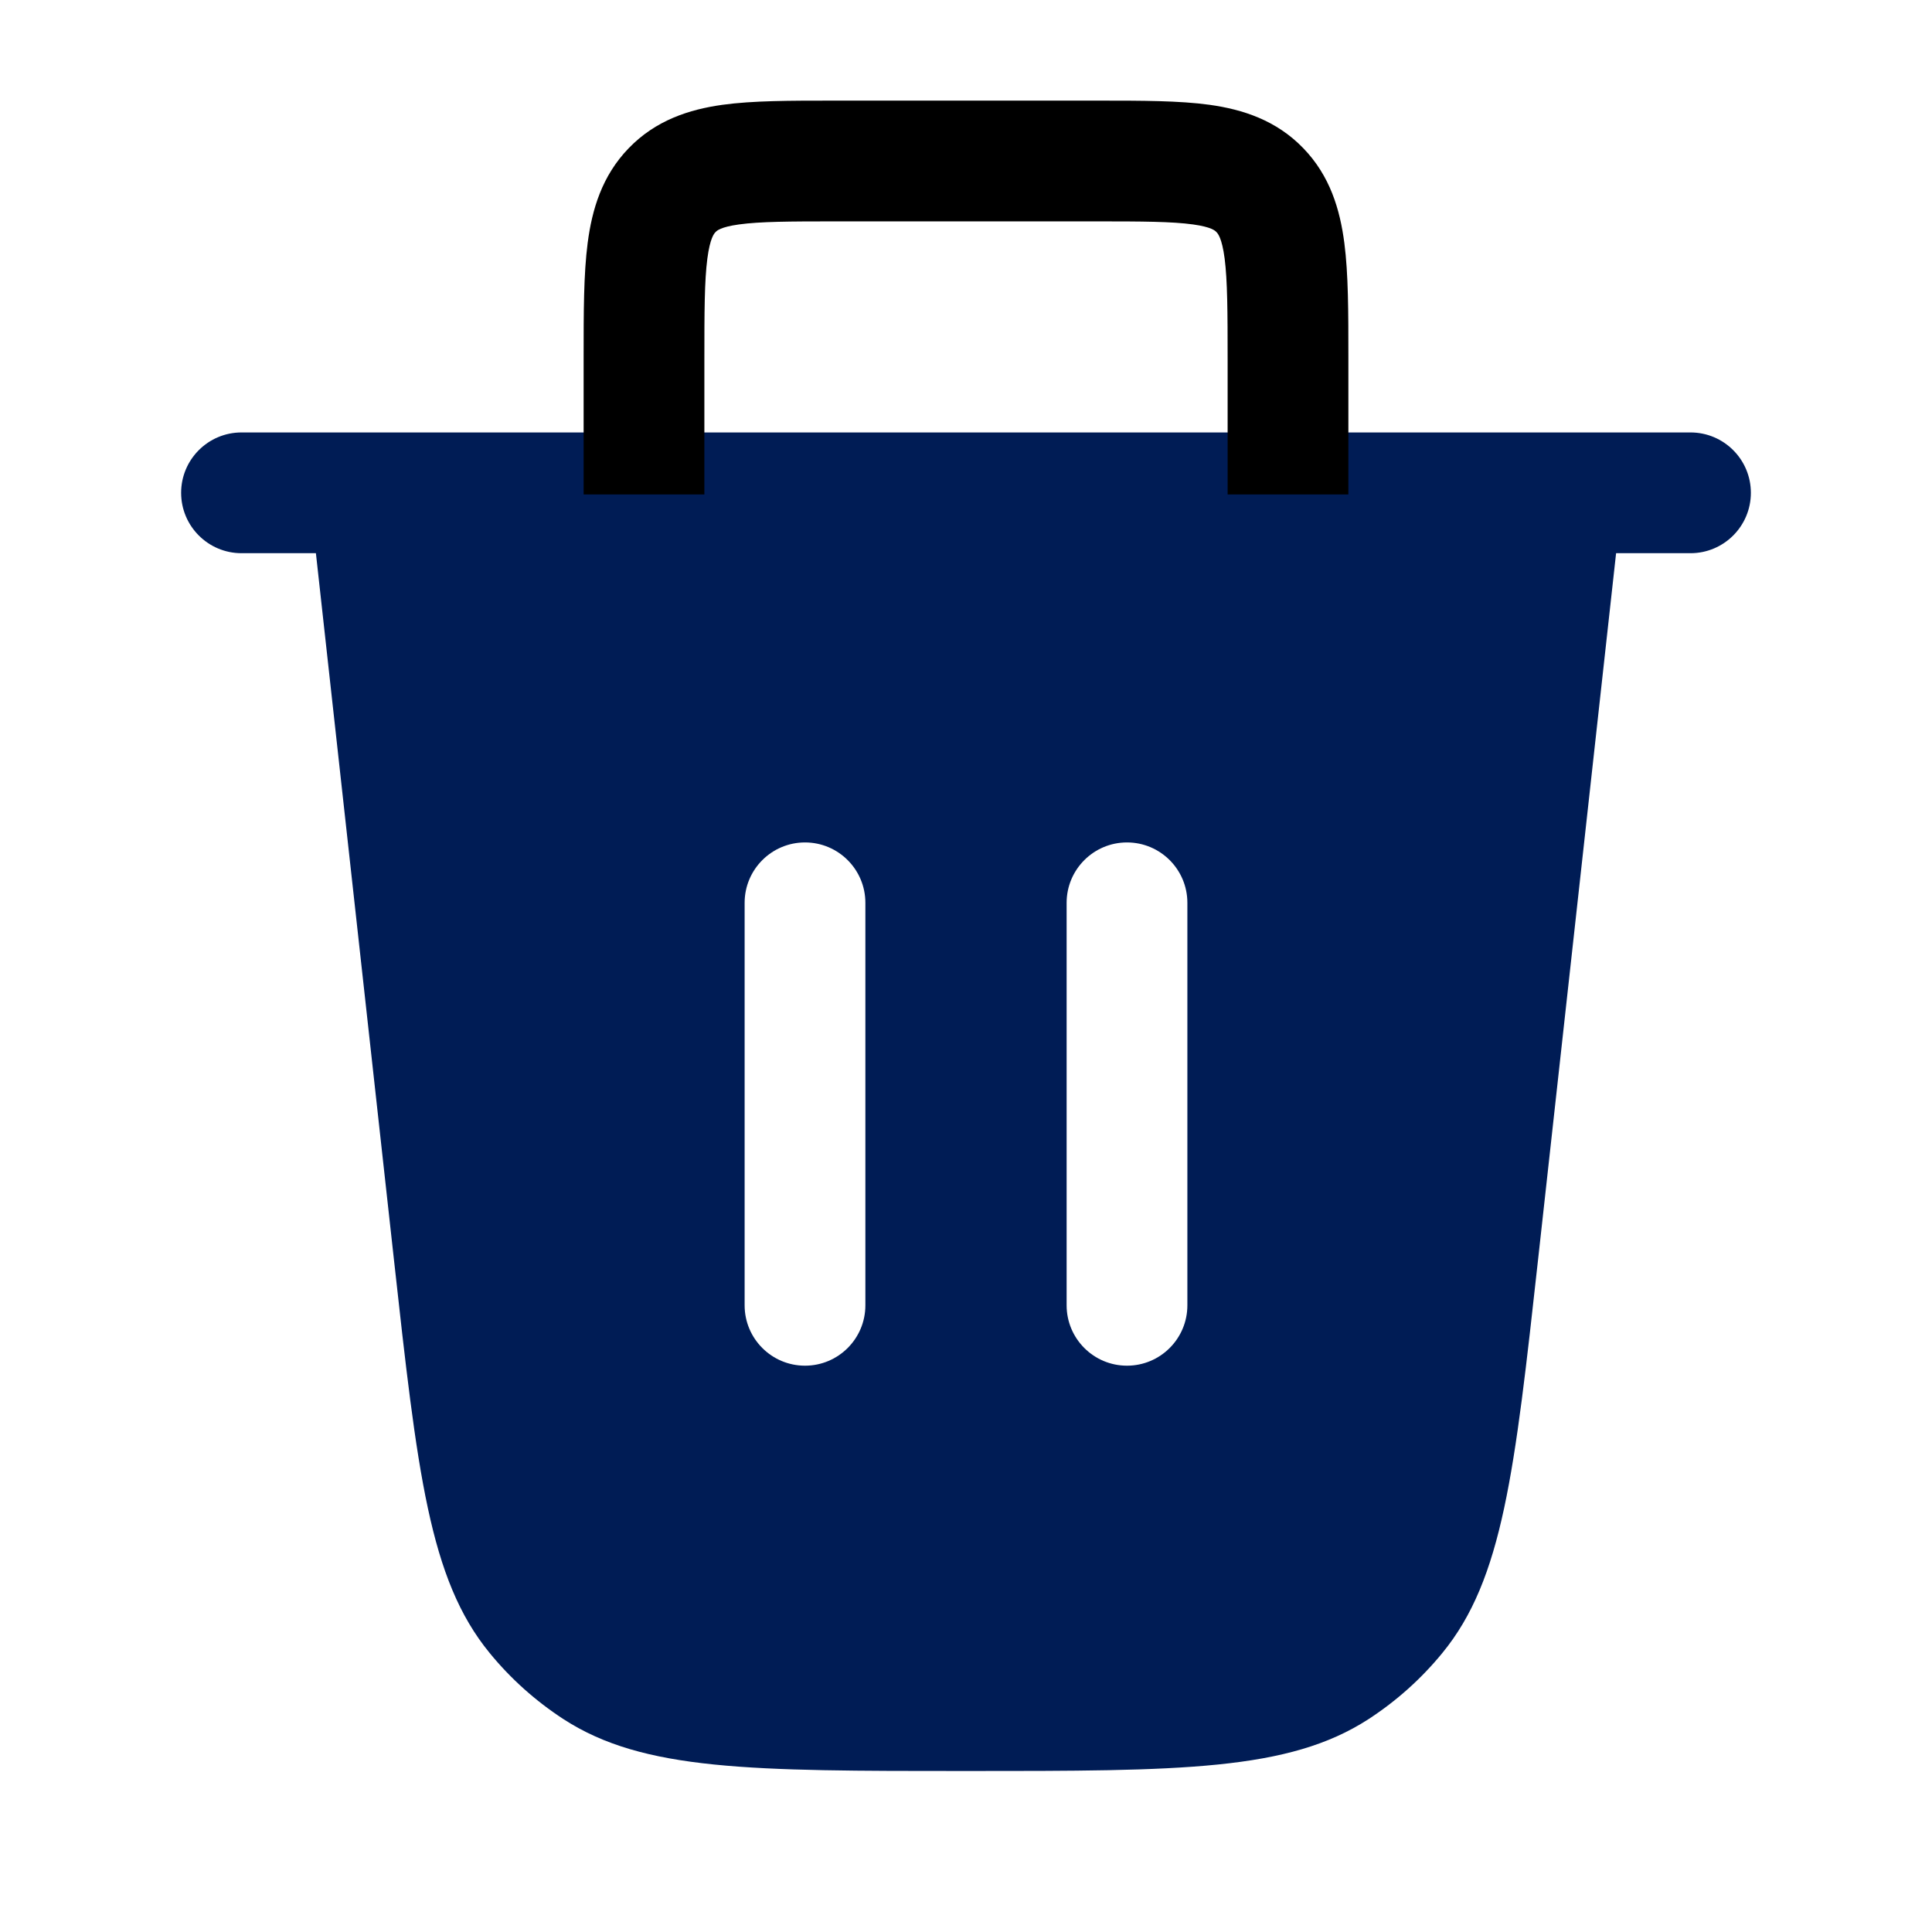
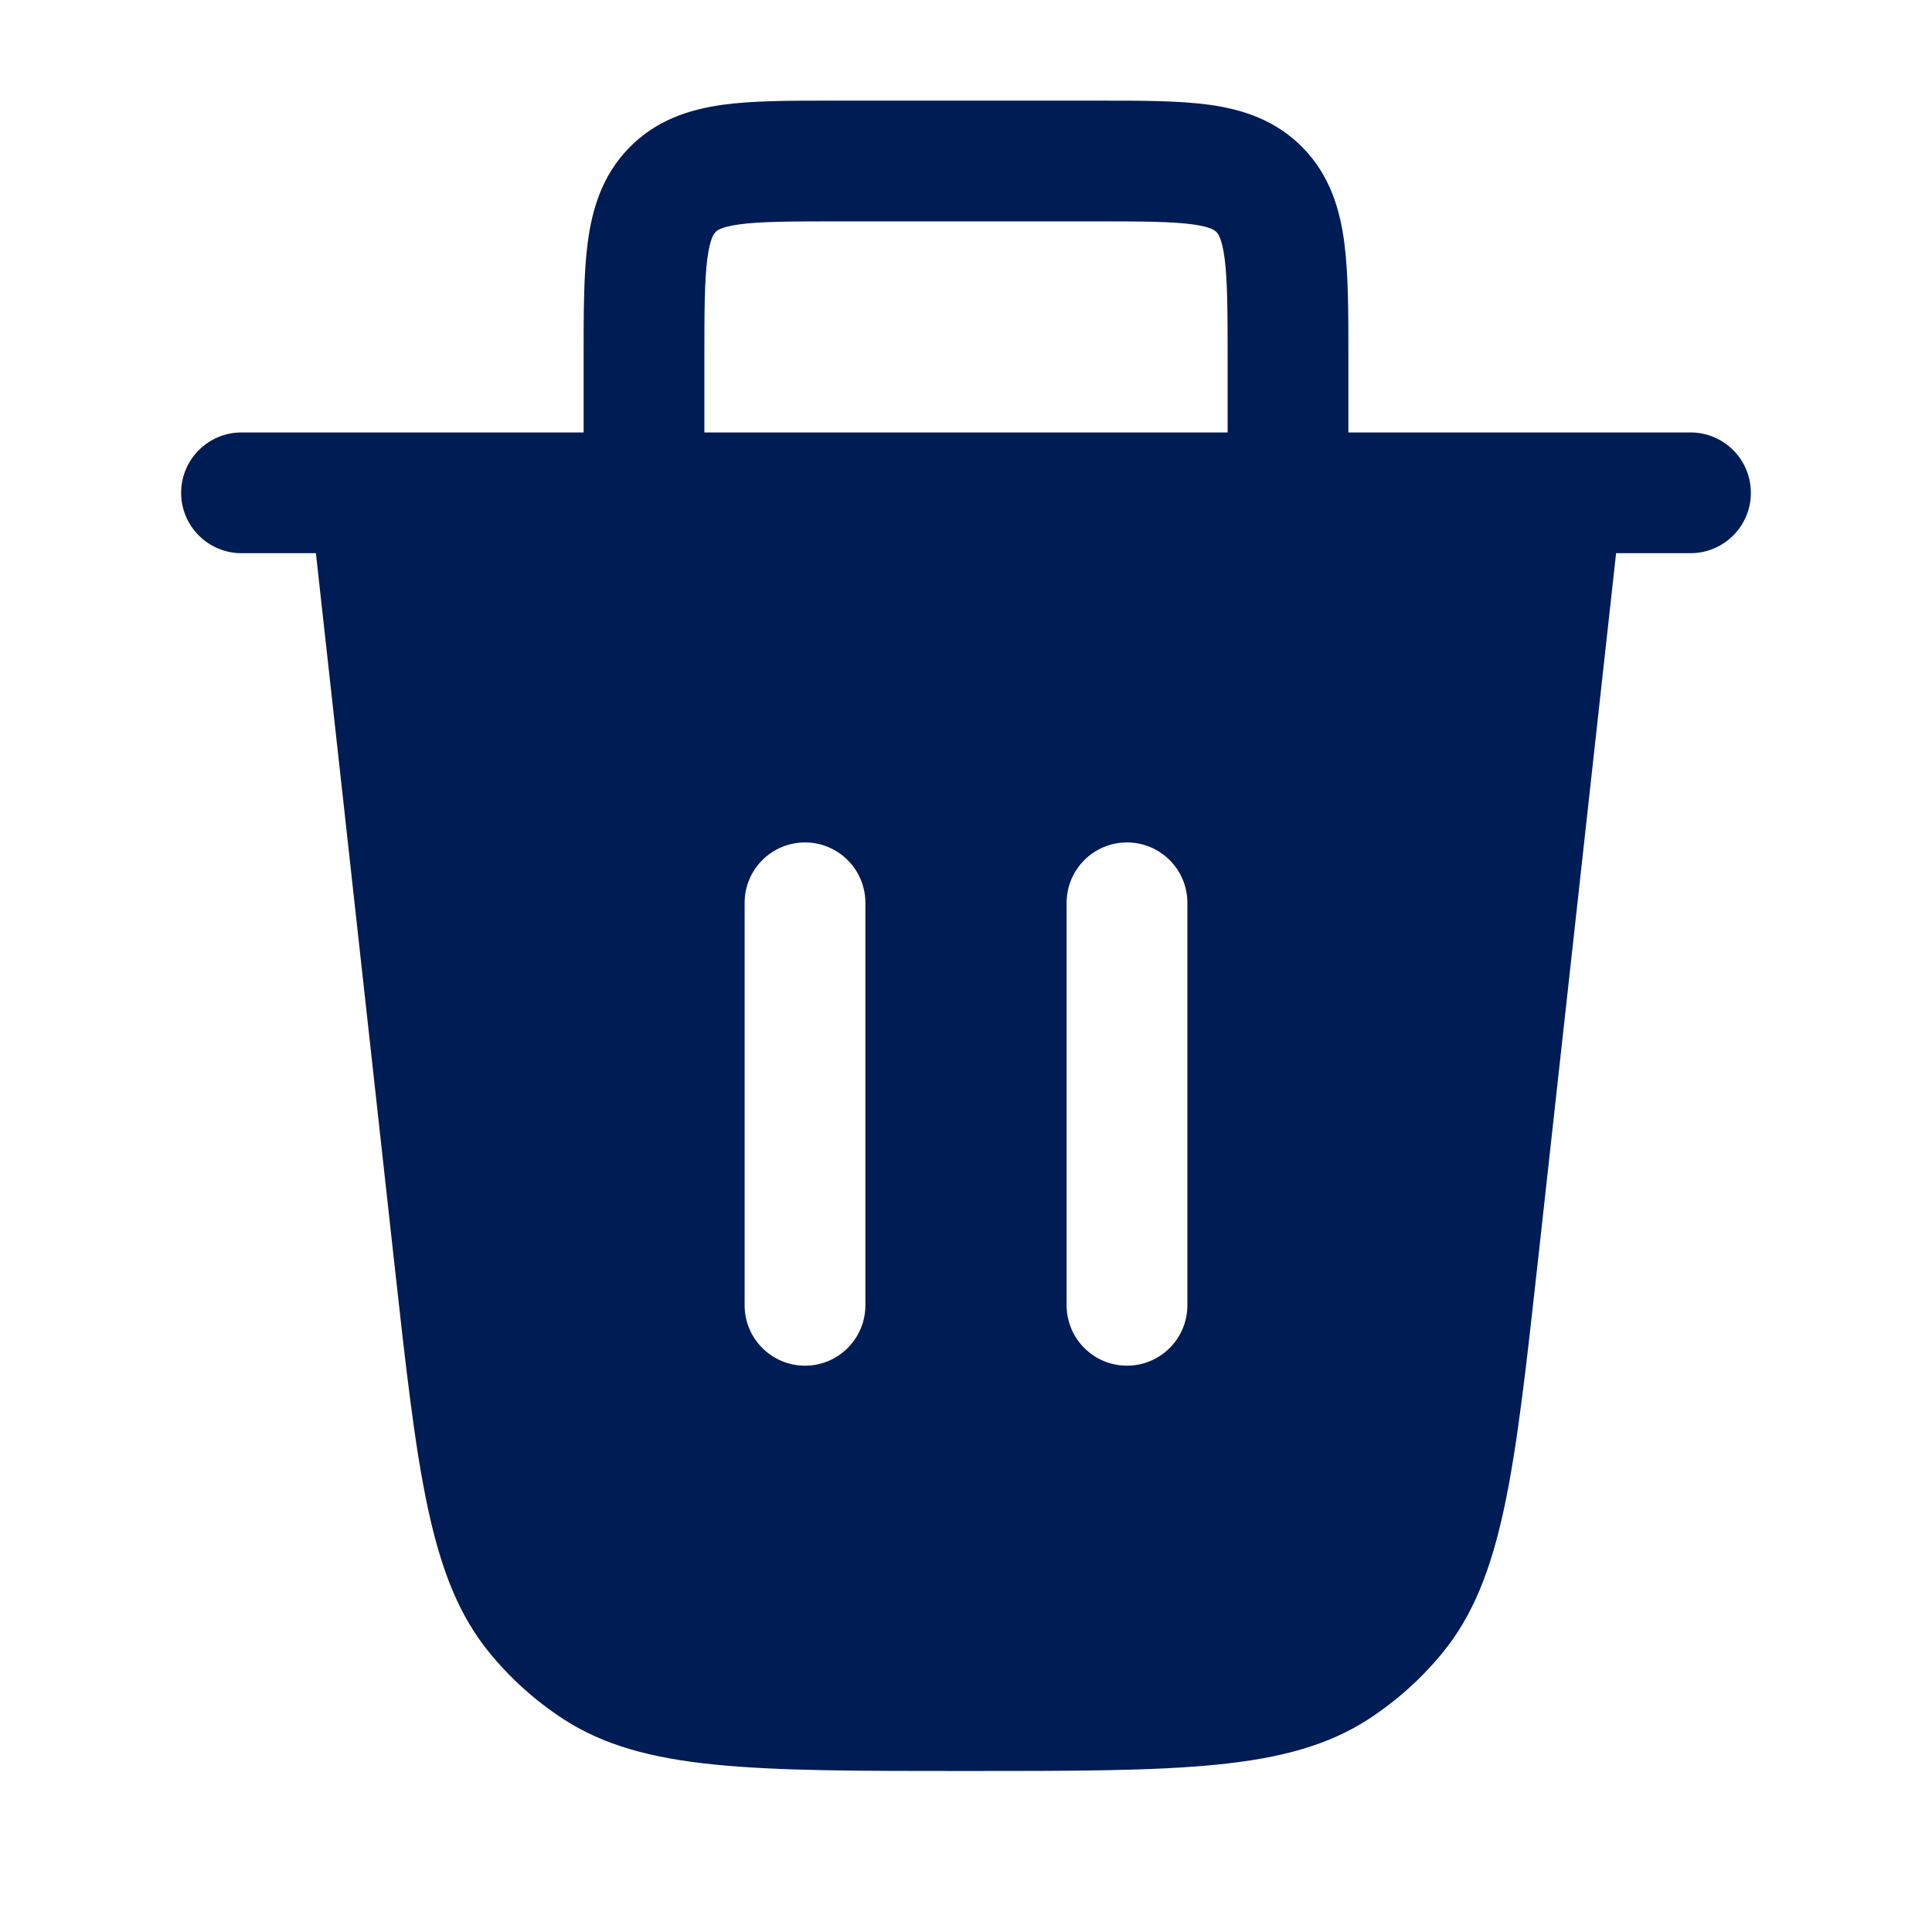
<svg xmlns="http://www.w3.org/2000/svg" width="800px" height="800px" viewBox="0 0 24 24" fill="none">
  <path clip-rule="evenodd" d="M2.25 6.122C2.25 5.708 2.586 5.372 3 5.372H21C21.414 5.372 21.75 5.708 21.75 6.122C21.75 6.536 21.414 6.872 21 6.872H3C2.586 6.872 2.25 6.536 2.25 6.122Z" fill="#001c55" fill-rule="evenodd" />
  <path clip-rule="evenodd" d="M19.108 15.633C18.815 18.288 18.669 19.616 17.919 20.532C17.657 20.853 17.347 21.13 17 21.356C16.006 22 14.671 22 12 22C9.329 22 7.993 22 7 21.356C6.653 21.13 6.343 20.853 6.081 20.532C5.331 19.616 5.185 18.288 4.892 15.633L3.765 5.43H20.235L19.108 15.633ZM14 10.465C14.414 10.465 14.75 10.801 14.75 11.215V16.215C14.75 16.629 14.414 16.965 14 16.965C13.586 16.965 13.25 16.629 13.25 16.215V11.215C13.25 10.801 13.586 10.465 14 10.465ZM10.75 11.215C10.75 10.801 10.414 10.465 10 10.465C9.586 10.465 9.25 10.801 9.25 11.215V16.215C9.25 16.629 9.586 16.965 10 16.965C10.414 16.965 10.75 16.629 10.75 16.215V11.215Z" fill="#001c55" fill-rule="evenodd" />
-   <path clip-rule="evenodd" d="M10.338 1.25C10.354 1.25 10.37 1.25 10.386 1.25H13.614C13.63 1.25 13.646 1.25 13.662 1.25C14.183 1.25 14.649 1.25 15.027 1.302C15.439 1.36 15.854 1.493 16.19 1.841C16.523 2.185 16.646 2.604 16.7 3.019C16.75 3.404 16.75 3.882 16.75 4.425L16.75 6.142H15.25V4.471C15.25 3.868 15.248 3.489 15.213 3.212C15.179 2.954 15.128 2.9 15.111 2.883C15.111 2.883 15.111 2.882 15.11 2.882C15.096 2.867 15.051 2.82 14.82 2.788C14.559 2.752 14.198 2.75 13.614 2.75H10.386C9.802 2.75 9.442 2.752 9.18 2.788C8.949 2.82 8.904 2.867 8.89 2.882C8.89 2.882 8.889 2.883 8.889 2.883C8.872 2.9 8.821 2.954 8.787 3.212C8.751 3.489 8.75 3.868 8.75 4.471V6.142H7.25V4.471C7.25 4.455 7.25 4.44 7.25 4.425C7.25 3.882 7.25 3.404 7.3 3.019C7.354 2.604 7.477 2.185 7.81 1.841C8.146 1.493 8.561 1.36 8.974 1.302C9.351 1.25 9.817 1.25 10.338 1.25Z" fill="#000000" fill-rule="evenodd" />
+   <path clip-rule="evenodd" d="M10.338 1.25C10.354 1.25 10.37 1.25 10.386 1.25H13.614C13.63 1.25 13.646 1.25 13.662 1.25C14.183 1.25 14.649 1.25 15.027 1.302C15.439 1.36 15.854 1.493 16.19 1.841C16.523 2.185 16.646 2.604 16.7 3.019C16.75 3.404 16.75 3.882 16.75 4.425L16.75 6.142H15.25V4.471C15.25 3.868 15.248 3.489 15.213 3.212C15.179 2.954 15.128 2.9 15.111 2.883C15.111 2.883 15.111 2.882 15.11 2.882C15.096 2.867 15.051 2.82 14.82 2.788C14.559 2.752 14.198 2.75 13.614 2.75H10.386C9.802 2.75 9.442 2.752 9.18 2.788C8.949 2.82 8.904 2.867 8.89 2.882C8.89 2.882 8.889 2.883 8.889 2.883C8.872 2.9 8.821 2.954 8.787 3.212C8.751 3.489 8.75 3.868 8.75 4.471V6.142H7.25V4.471C7.25 4.455 7.25 4.44 7.25 4.425C7.25 3.882 7.25 3.404 7.3 3.019C7.354 2.604 7.477 2.185 7.81 1.841C8.146 1.493 8.561 1.36 8.974 1.302C9.351 1.25 9.817 1.25 10.338 1.25Z" fill="#001c55" fill-rule="evenodd" />
</svg>
